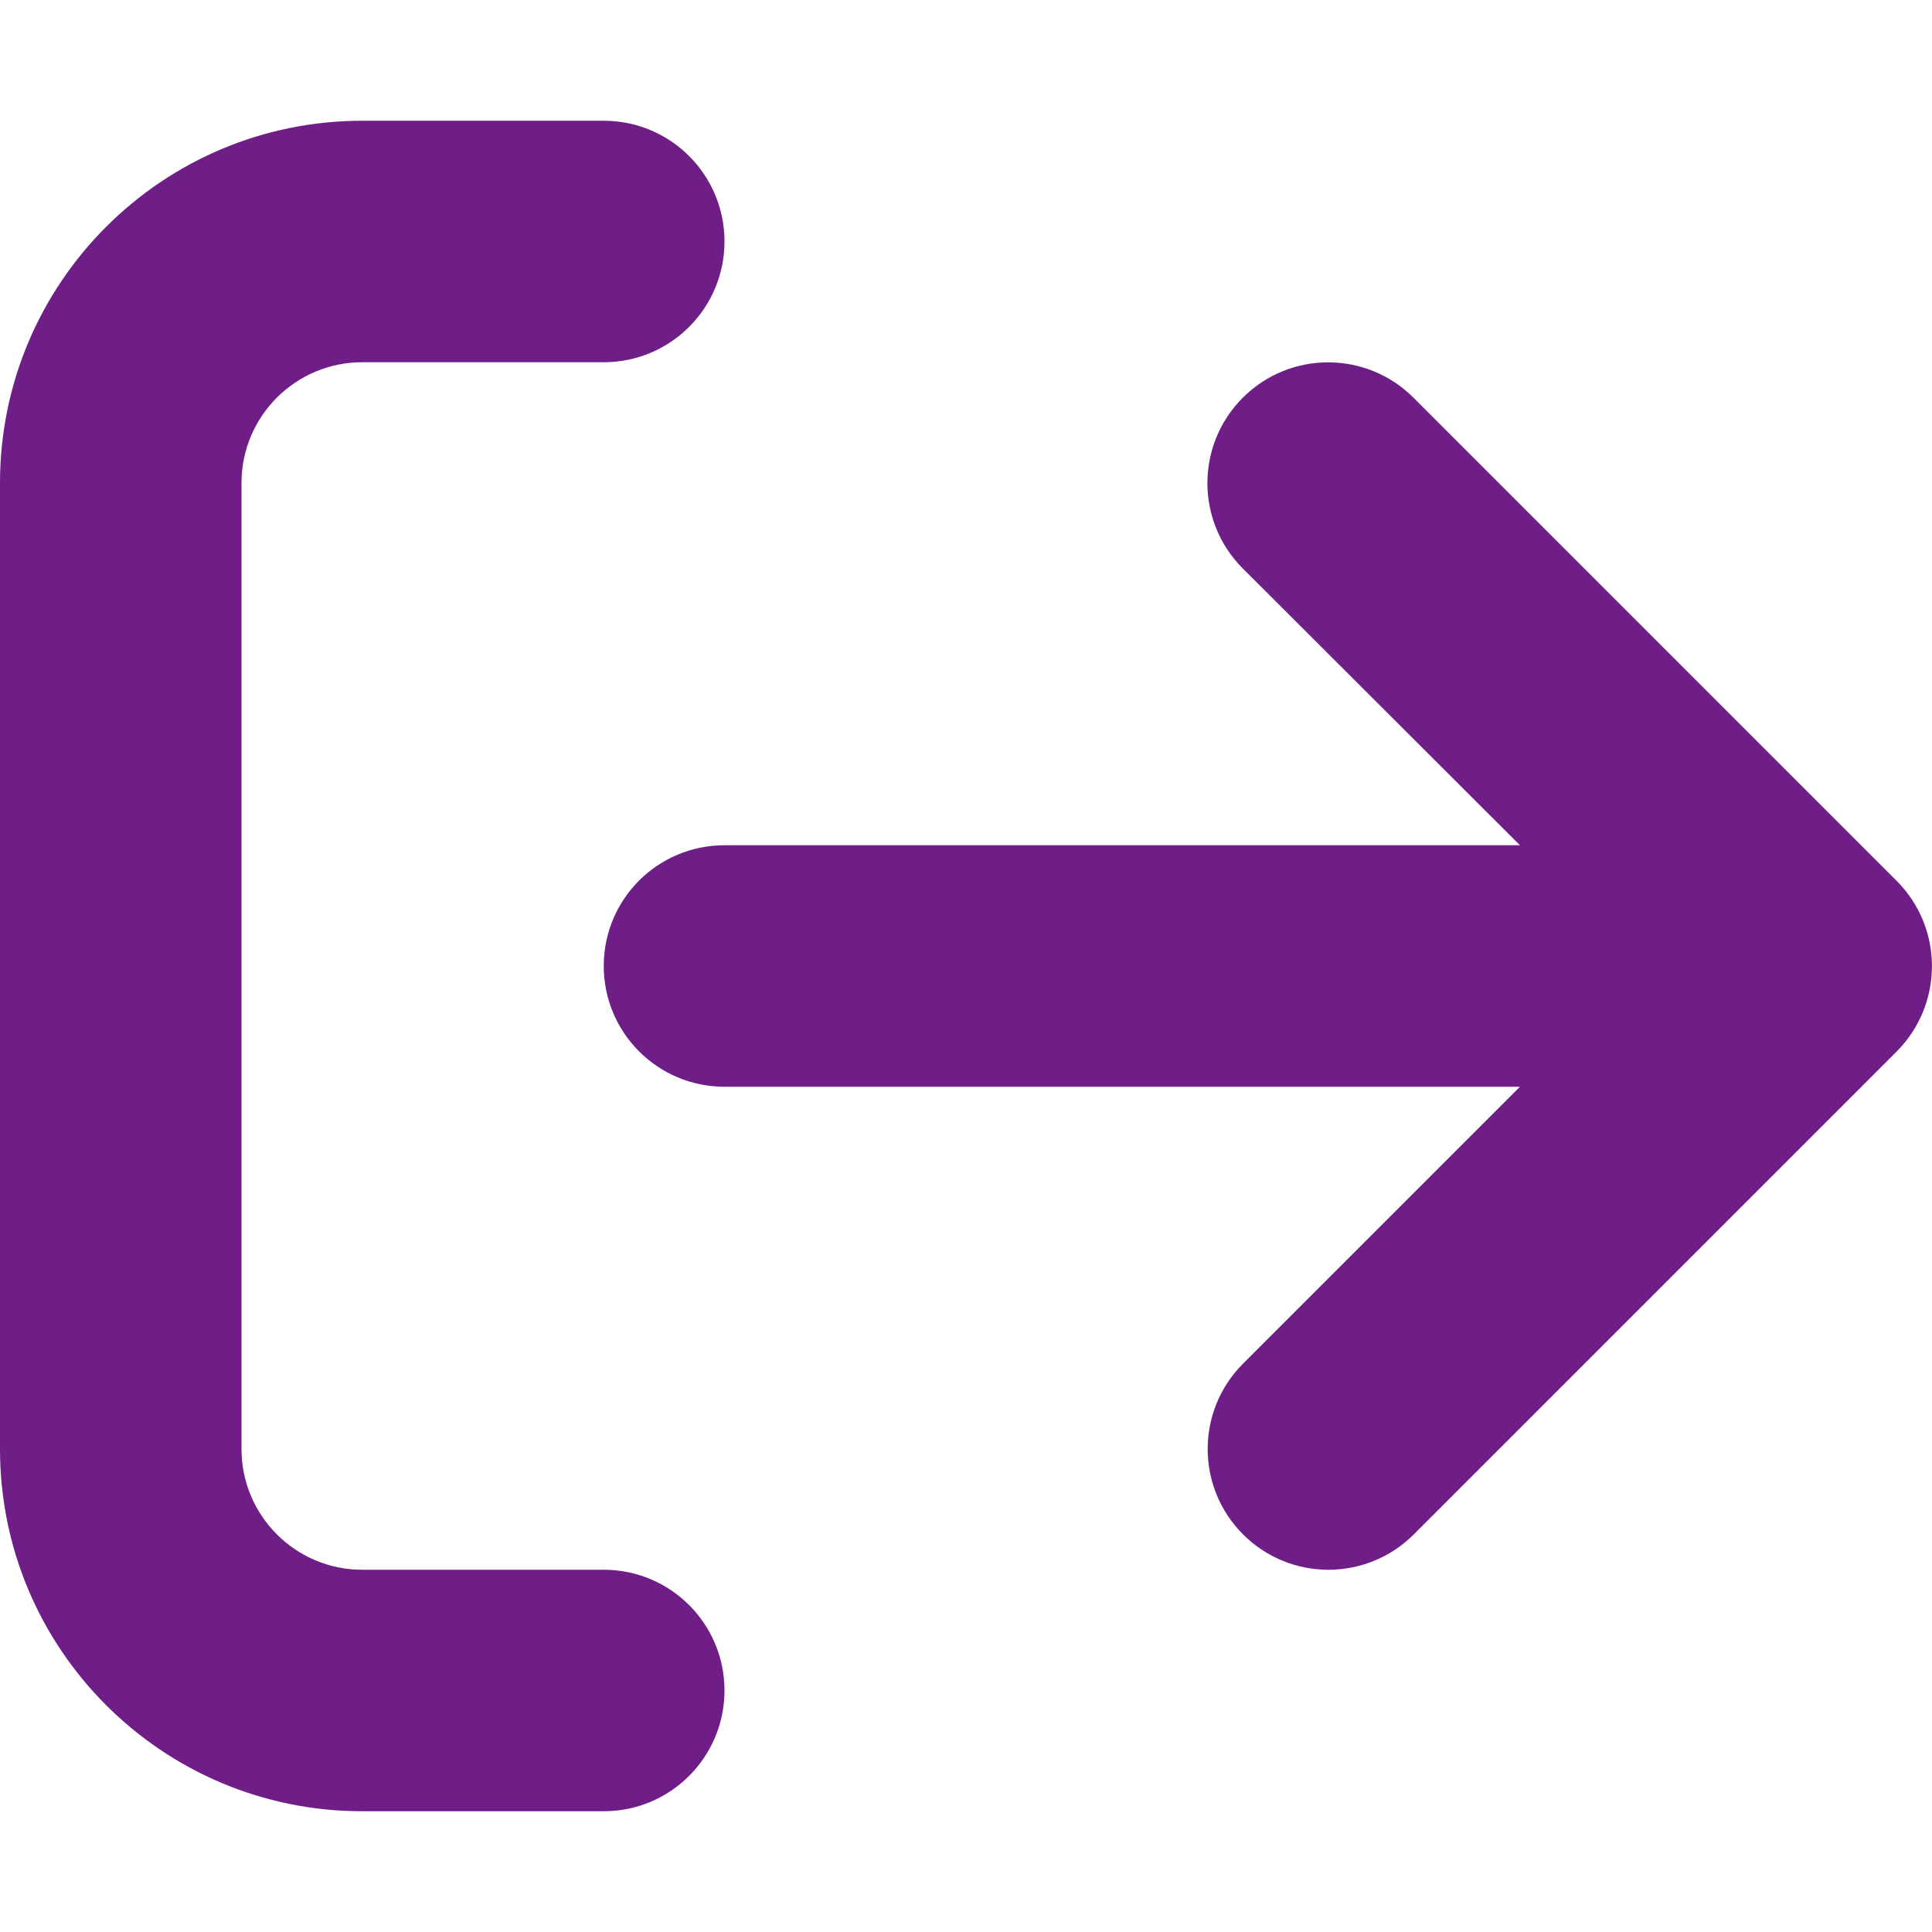
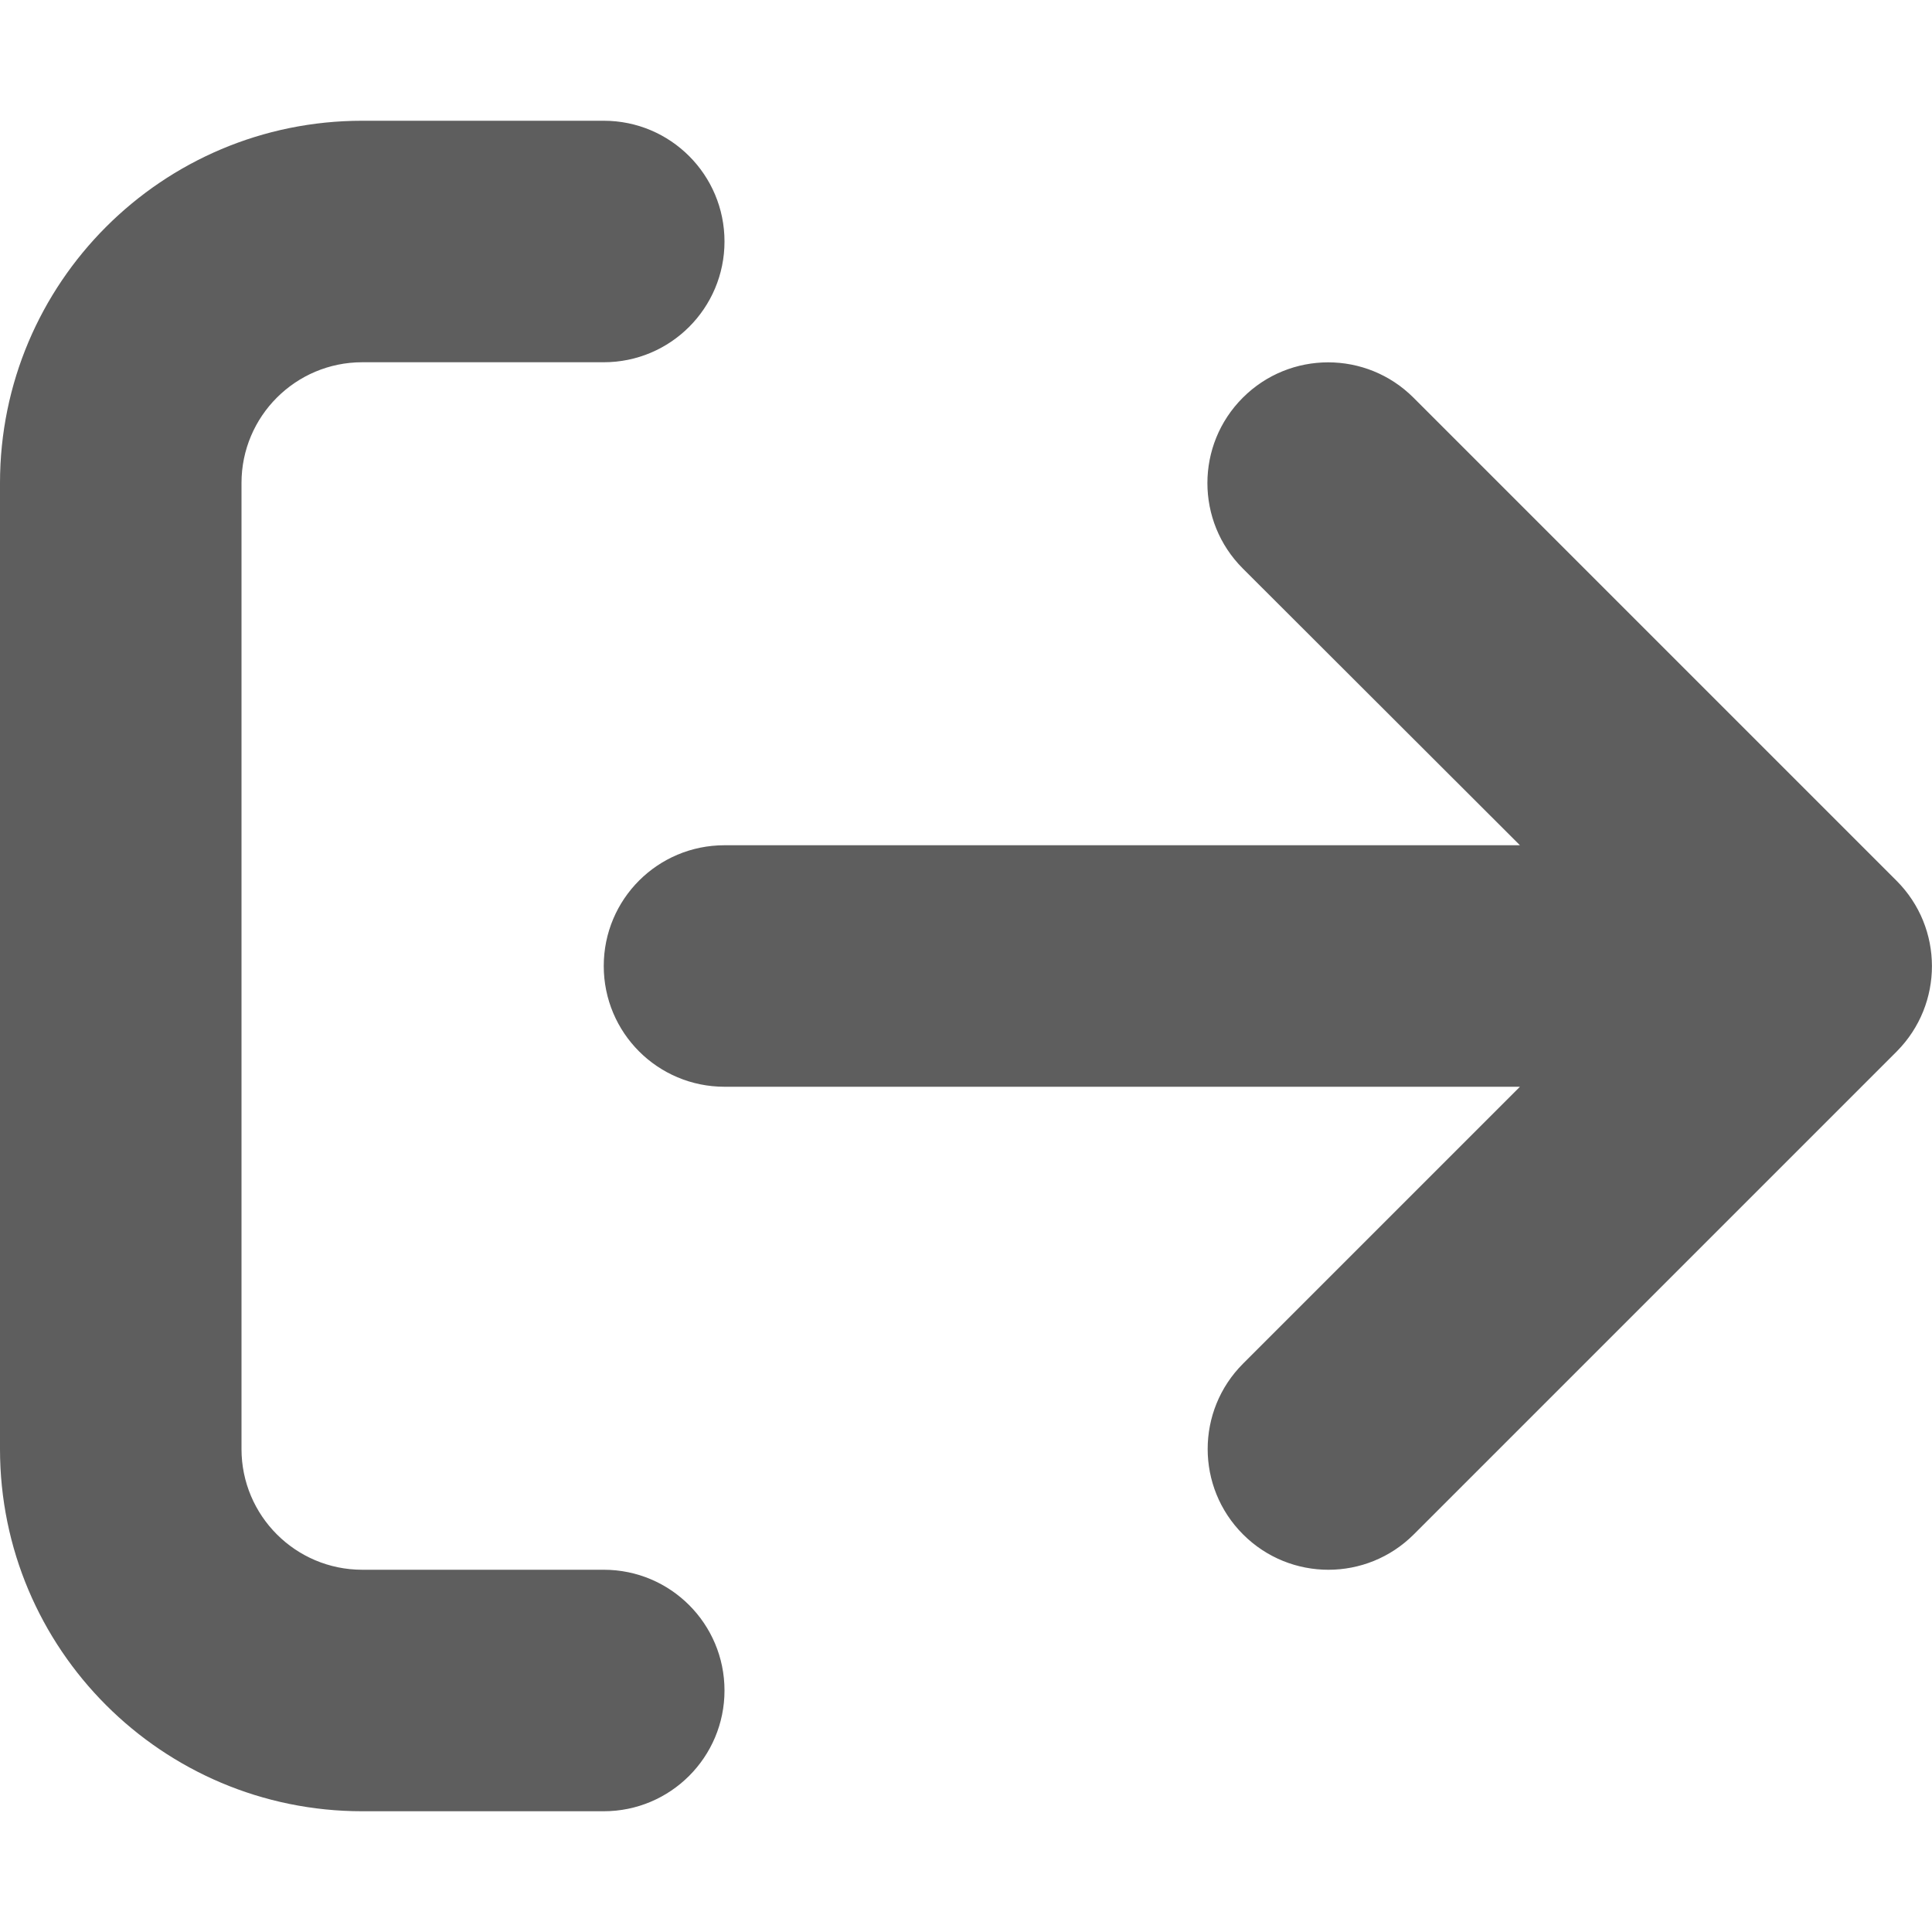
<svg xmlns="http://www.w3.org/2000/svg" viewBox="0 0 512 512">
-   <path fill="#6f1e88" d="M160 416H96c-17.67 0-32-14.33-32-32V128c0-17.67 14.33-32 32-32h64c17.67 0 32-14.33 32-32S177.7 32 160 32H96C42.98 32 0 74.98 0 128v256c0 53.02 42.98 96 96 96h64c17.67 0 32-14.33 32-32S177.7 416 160 416zM502.6 233.4l-128-128c-12.51-12.51-32.76-12.49-45.25 0c-12.5 12.5-12.5 32.75 0 45.25L402.8 224H192C174.3 224 160 238.3 160 256s14.31 32 32 32h210.8l-73.38 73.38c-12.5 12.5-12.5 32.75 0 45.25s32.75 12.5 45.25 0l128-128C515.1 266.1 515.1 245.9 502.6 233.4z" />
+   <path fill="#5e5e5e" d="M160 416H96c-17.67 0-32-14.33-32-32V128c0-17.67 14.33-32 32-32h64c17.67 0 32-14.33 32-32S177.7 32 160 32H96C42.98 32 0 74.98 0 128v256c0 53.02 42.98 96 96 96h64c17.67 0 32-14.33 32-32S177.7 416 160 416zM502.6 233.4l-128-128c-12.51-12.51-32.76-12.49-45.25 0c-12.5 12.5-12.5 32.75 0 45.25L402.8 224H192C174.3 224 160 238.3 160 256s14.31 32 32 32h210.8l-73.38 73.38c-12.5 12.5-12.5 32.75 0 45.25s32.75 12.5 45.25 0l128-128C515.1 266.1 515.1 245.9 502.6 233.4z" />
</svg>
